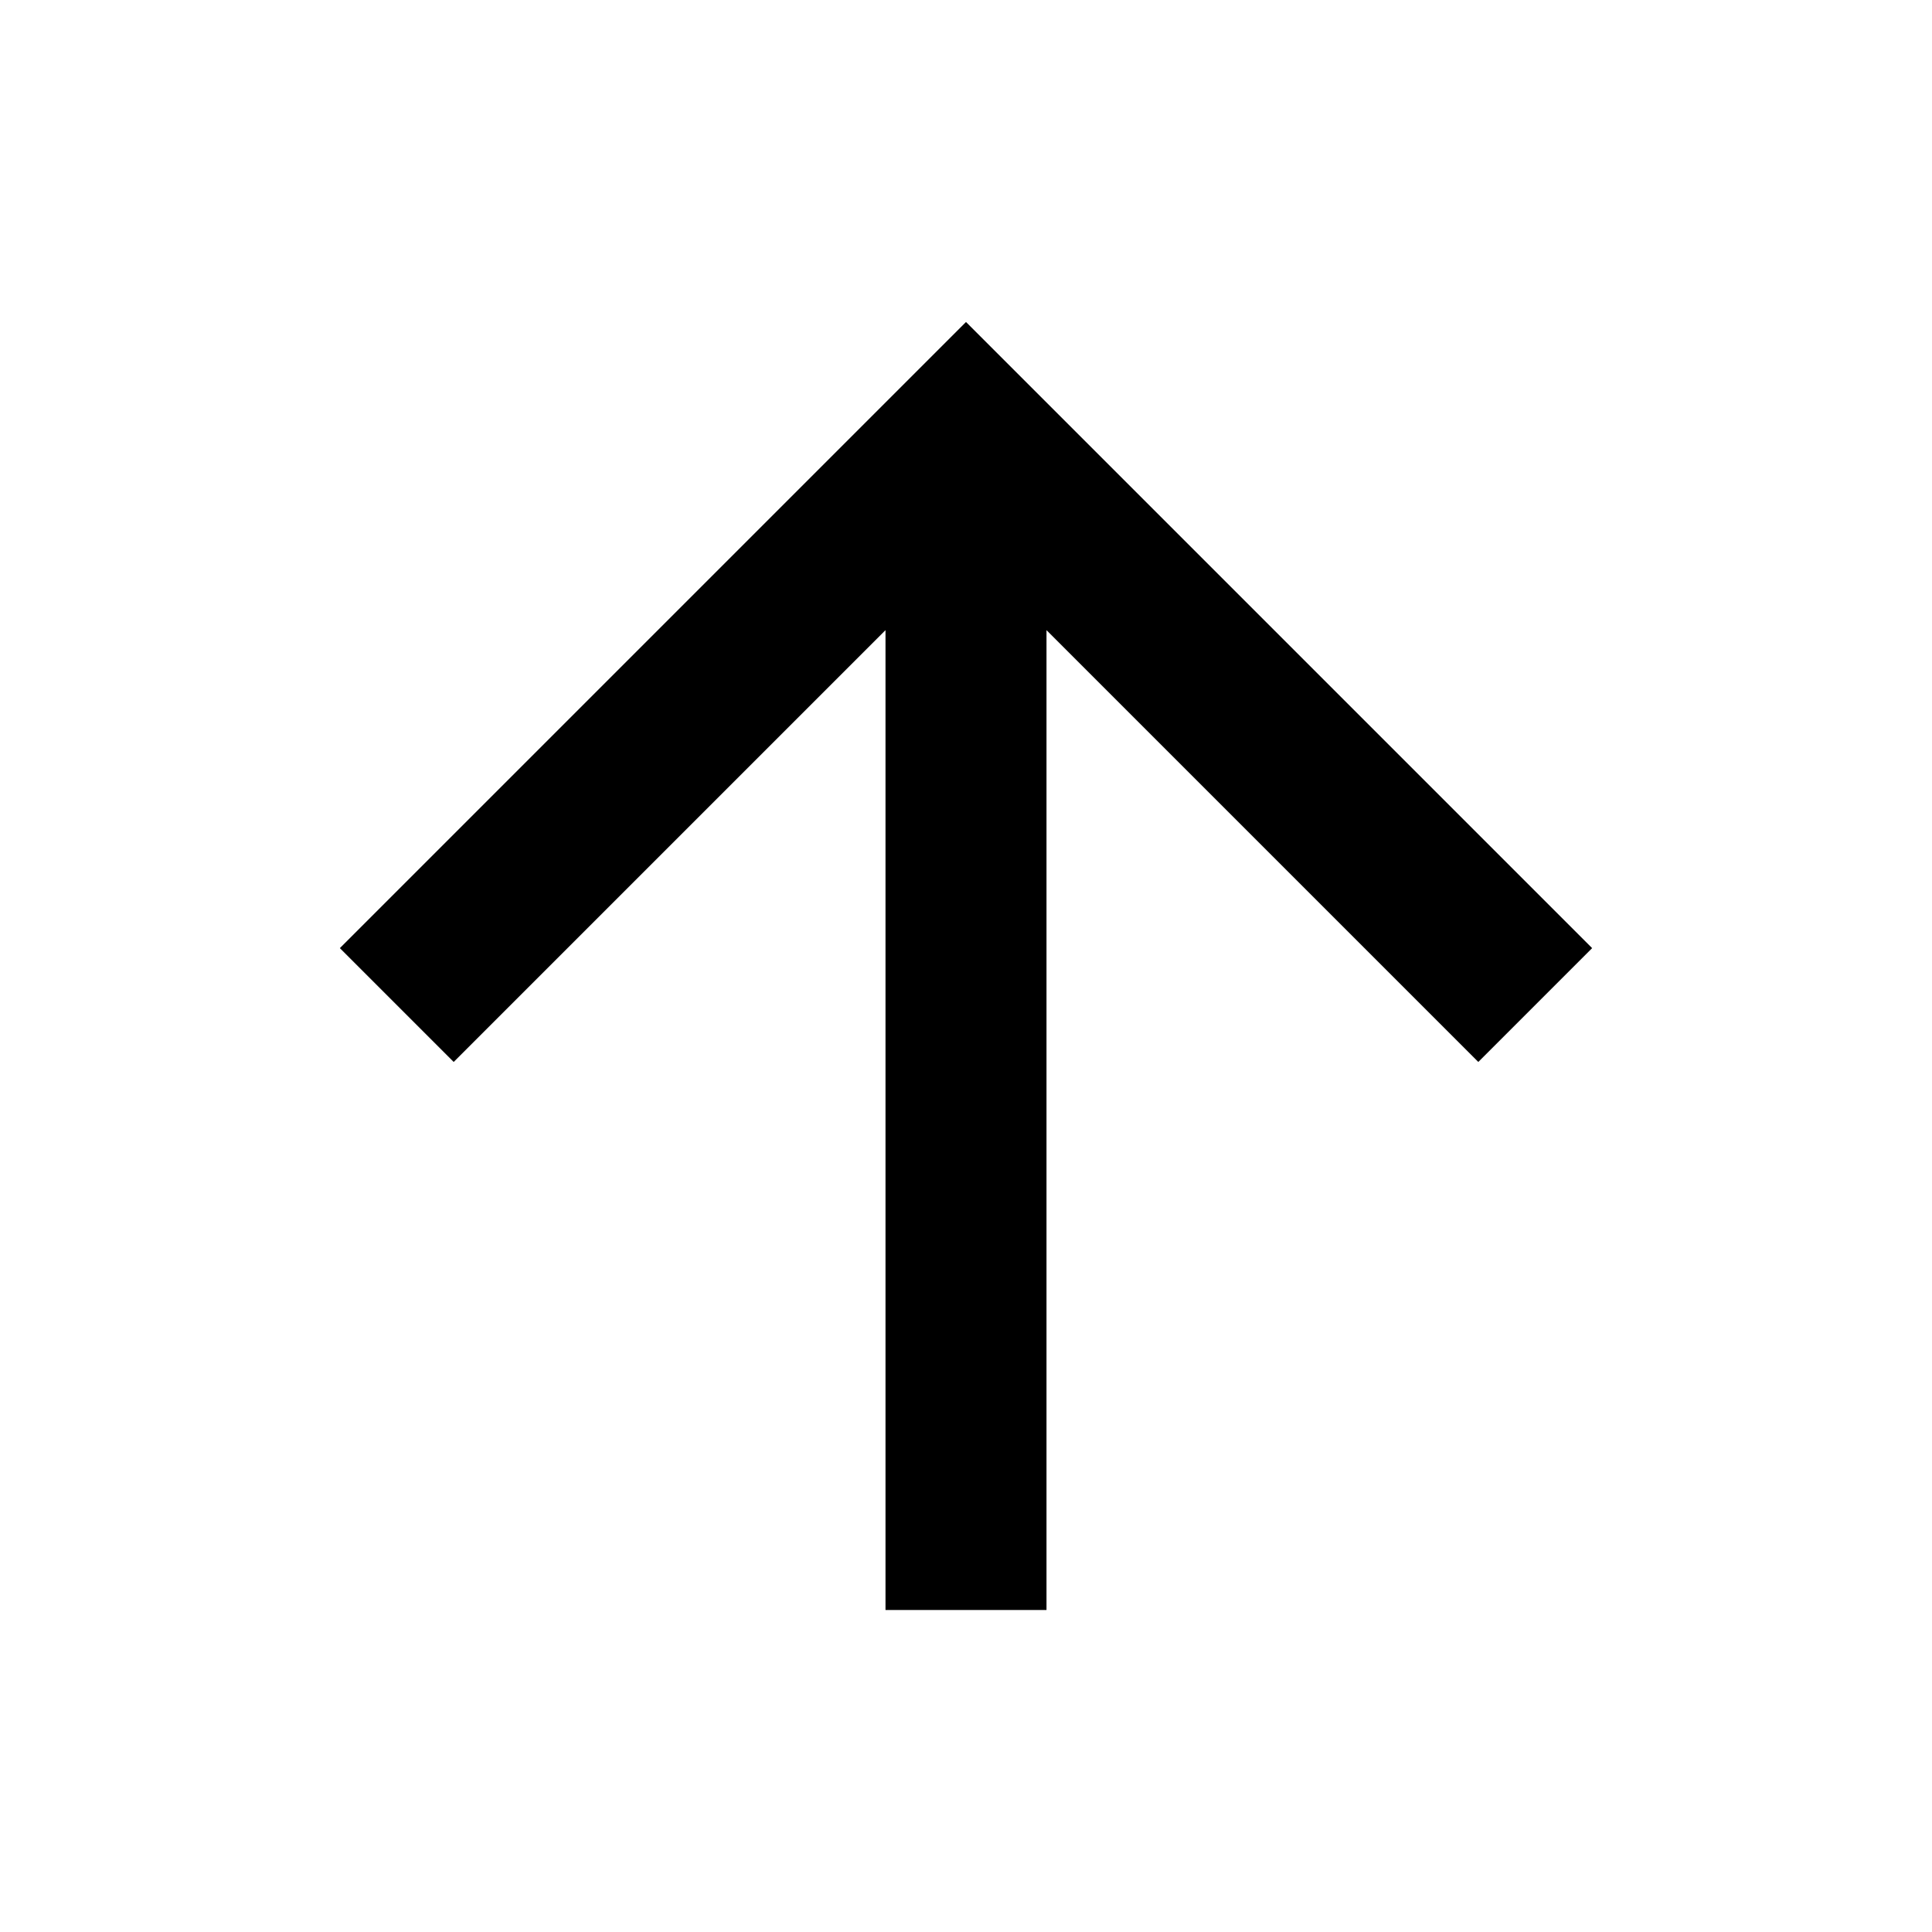
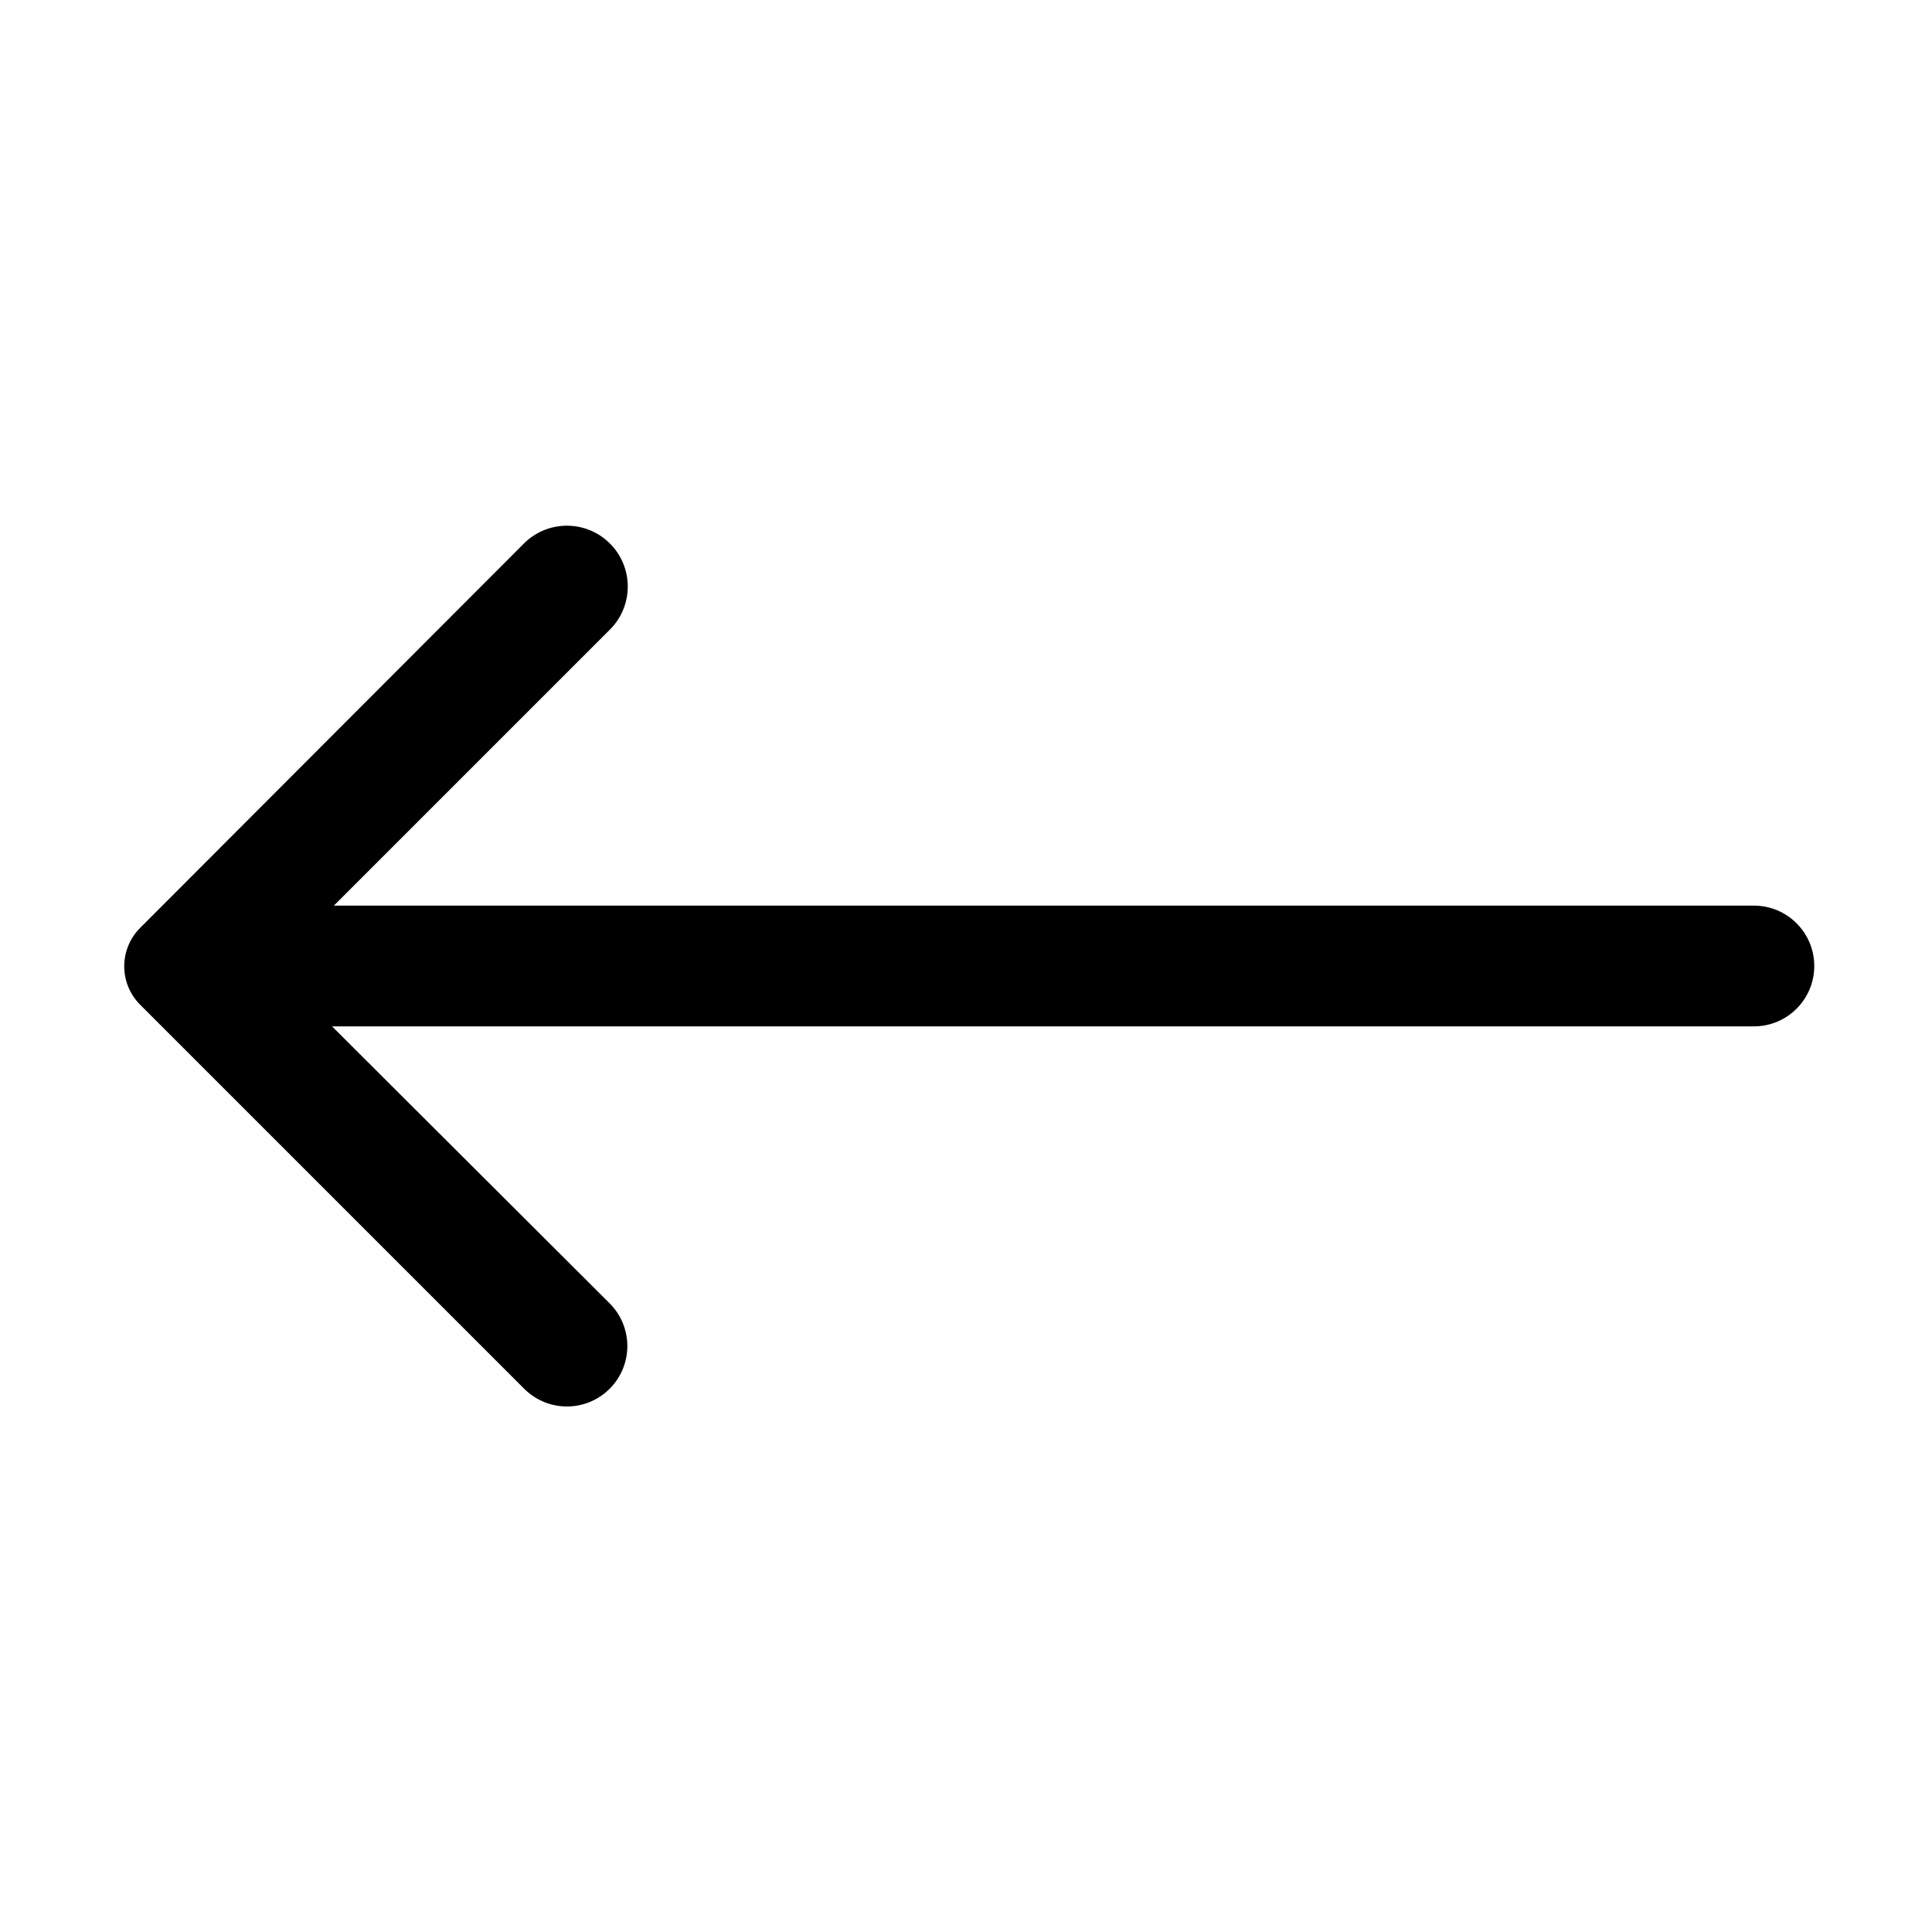
- <svg xmlns="http://www.w3.org/2000/svg" viewBox="0 0 24 24">
-   <g>
-     <path d="M0 0h24v24H0z" fill="none" />
-     <path d="M13 7.828V20h-2V7.828l-5.364 5.364-1.414-1.414L12 4l7.778 7.778-1.414 1.414L13 7.828z" />
+ <svg xmlns="http://www.w3.org/2000/svg" viewBox="0 0 32 32">
+   <g id="Layer_2">
+     <path d="M10.1,23a1,1,0,0,0,0-1.41L5.5,17H29.05a1,1,0,0,0,0-2H5.53l4.57-4.57A1,1,0,0,0,8.68,9L2.32,15.37a.9.9,0,0,0,0,1.27L8.68,23A1,1,0,0,0,10.1,23Z" />
  </g>
</svg>
